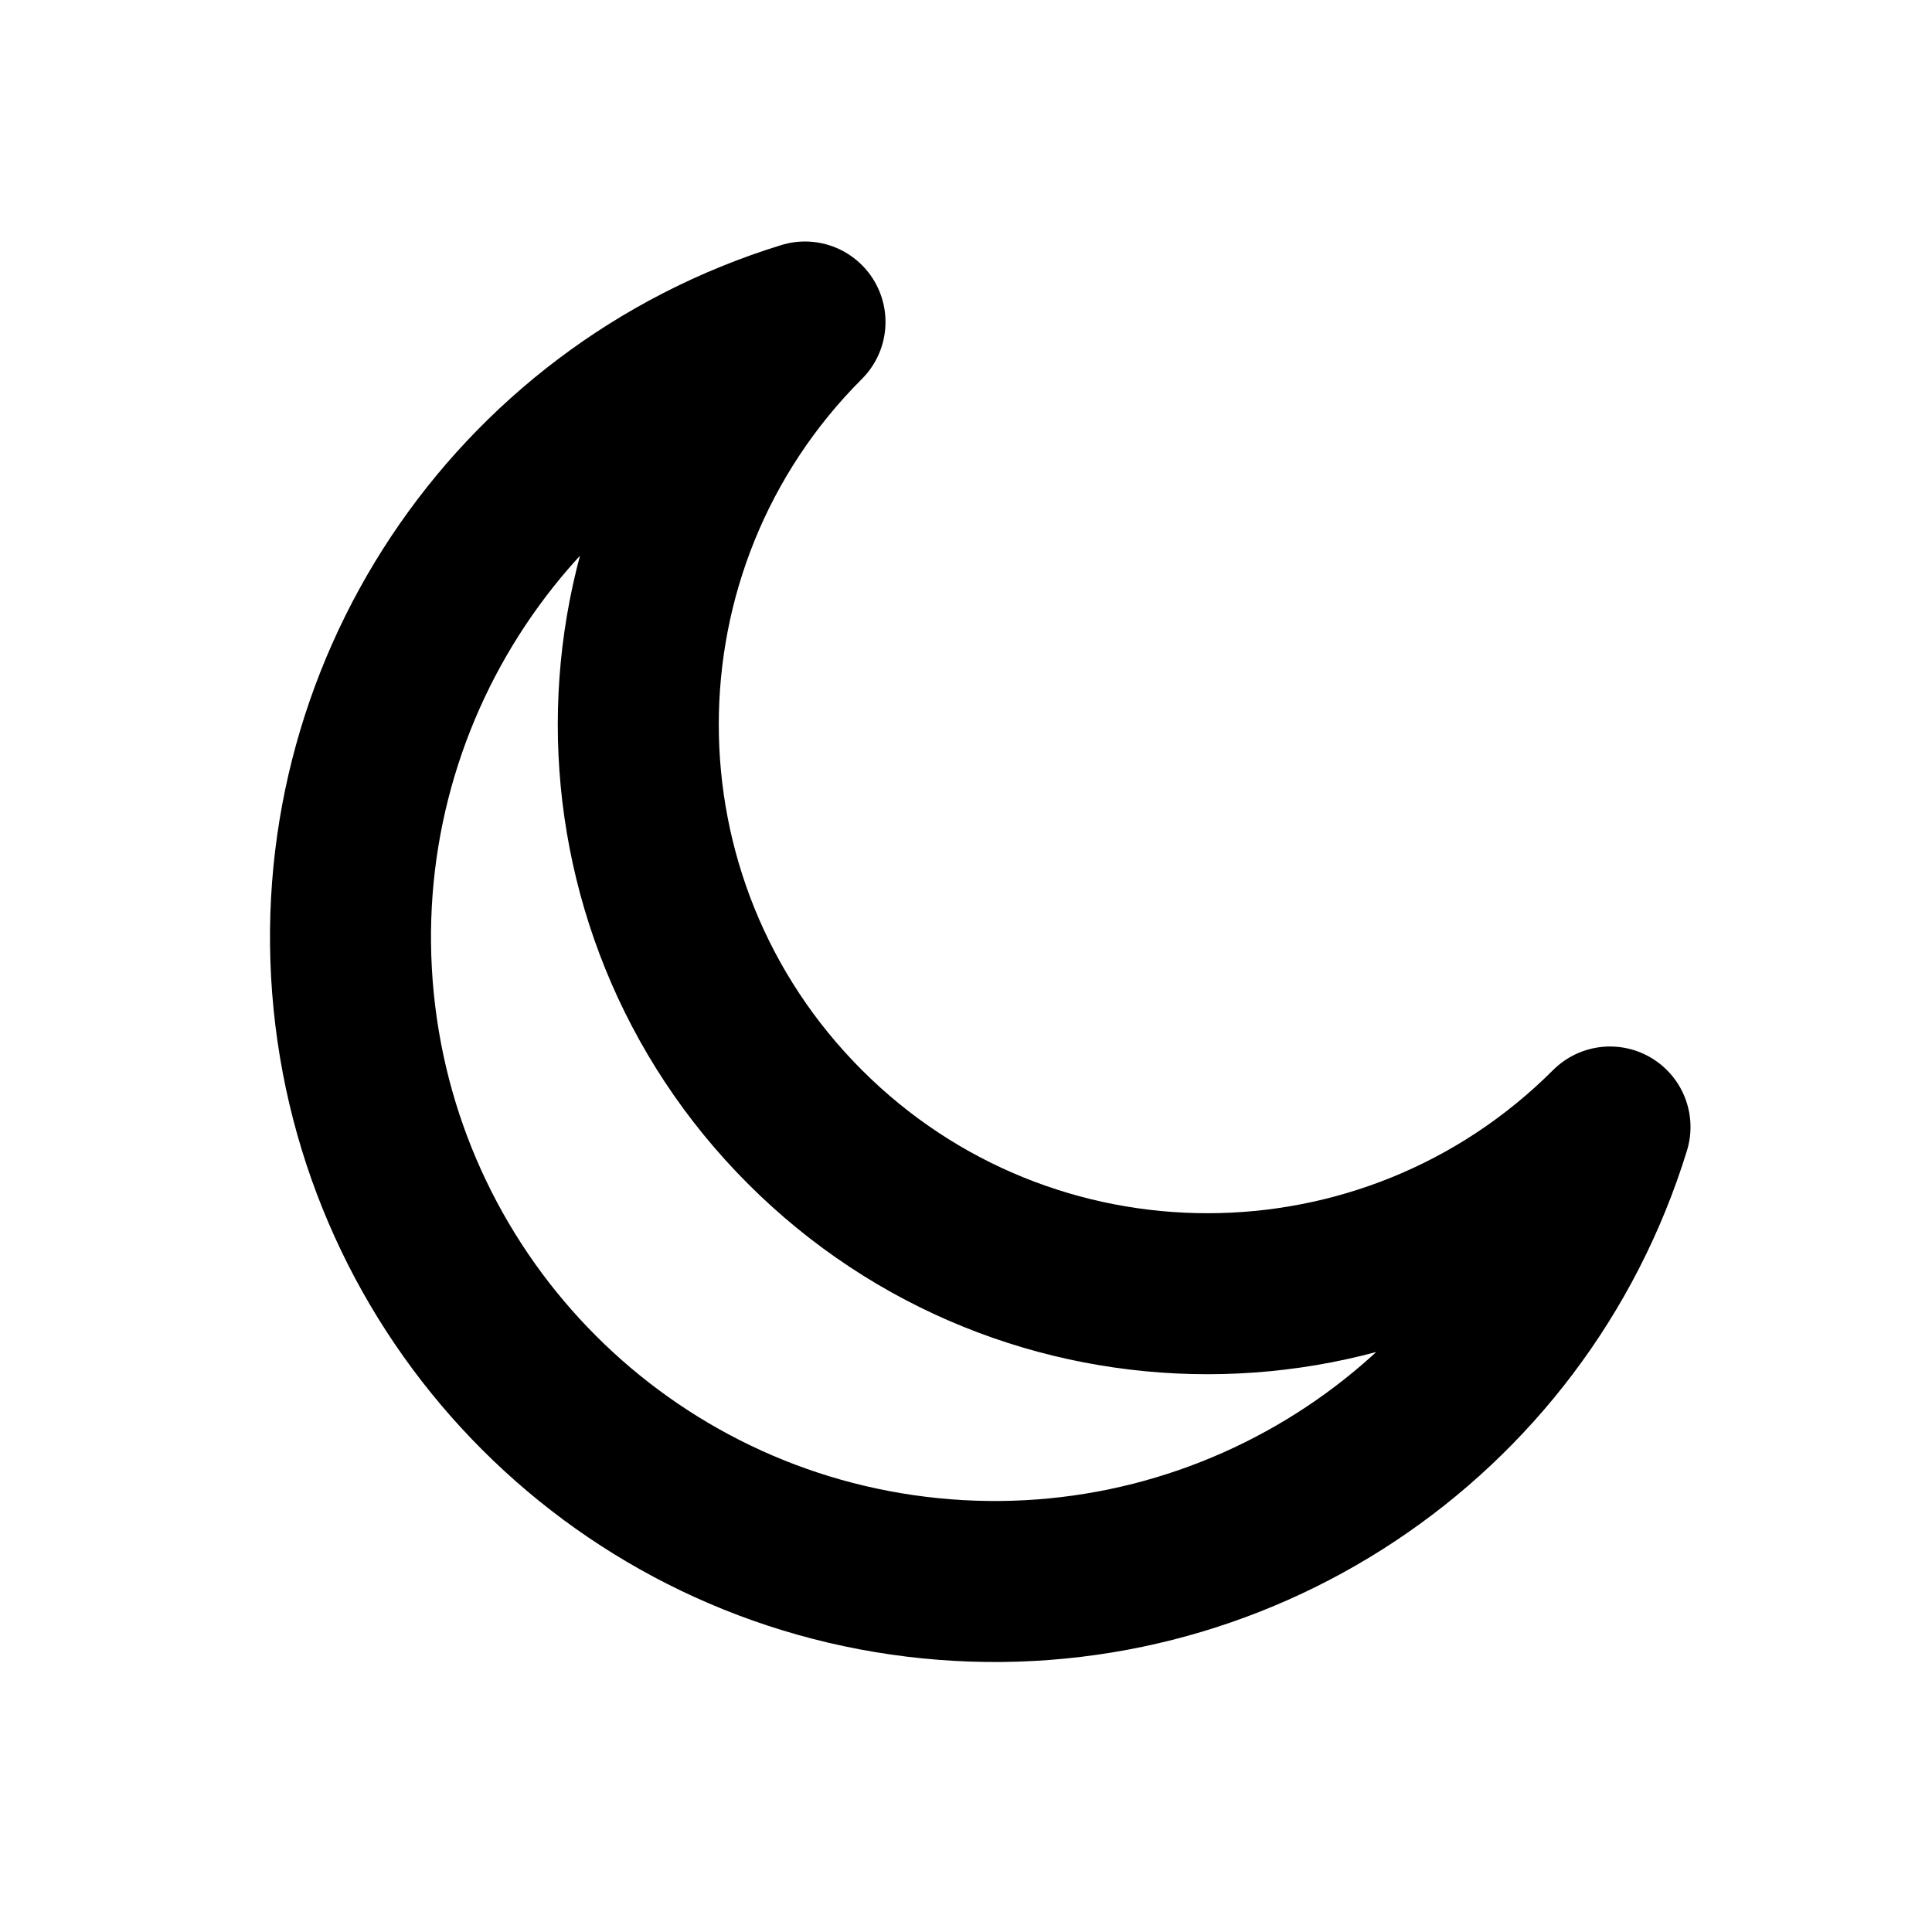
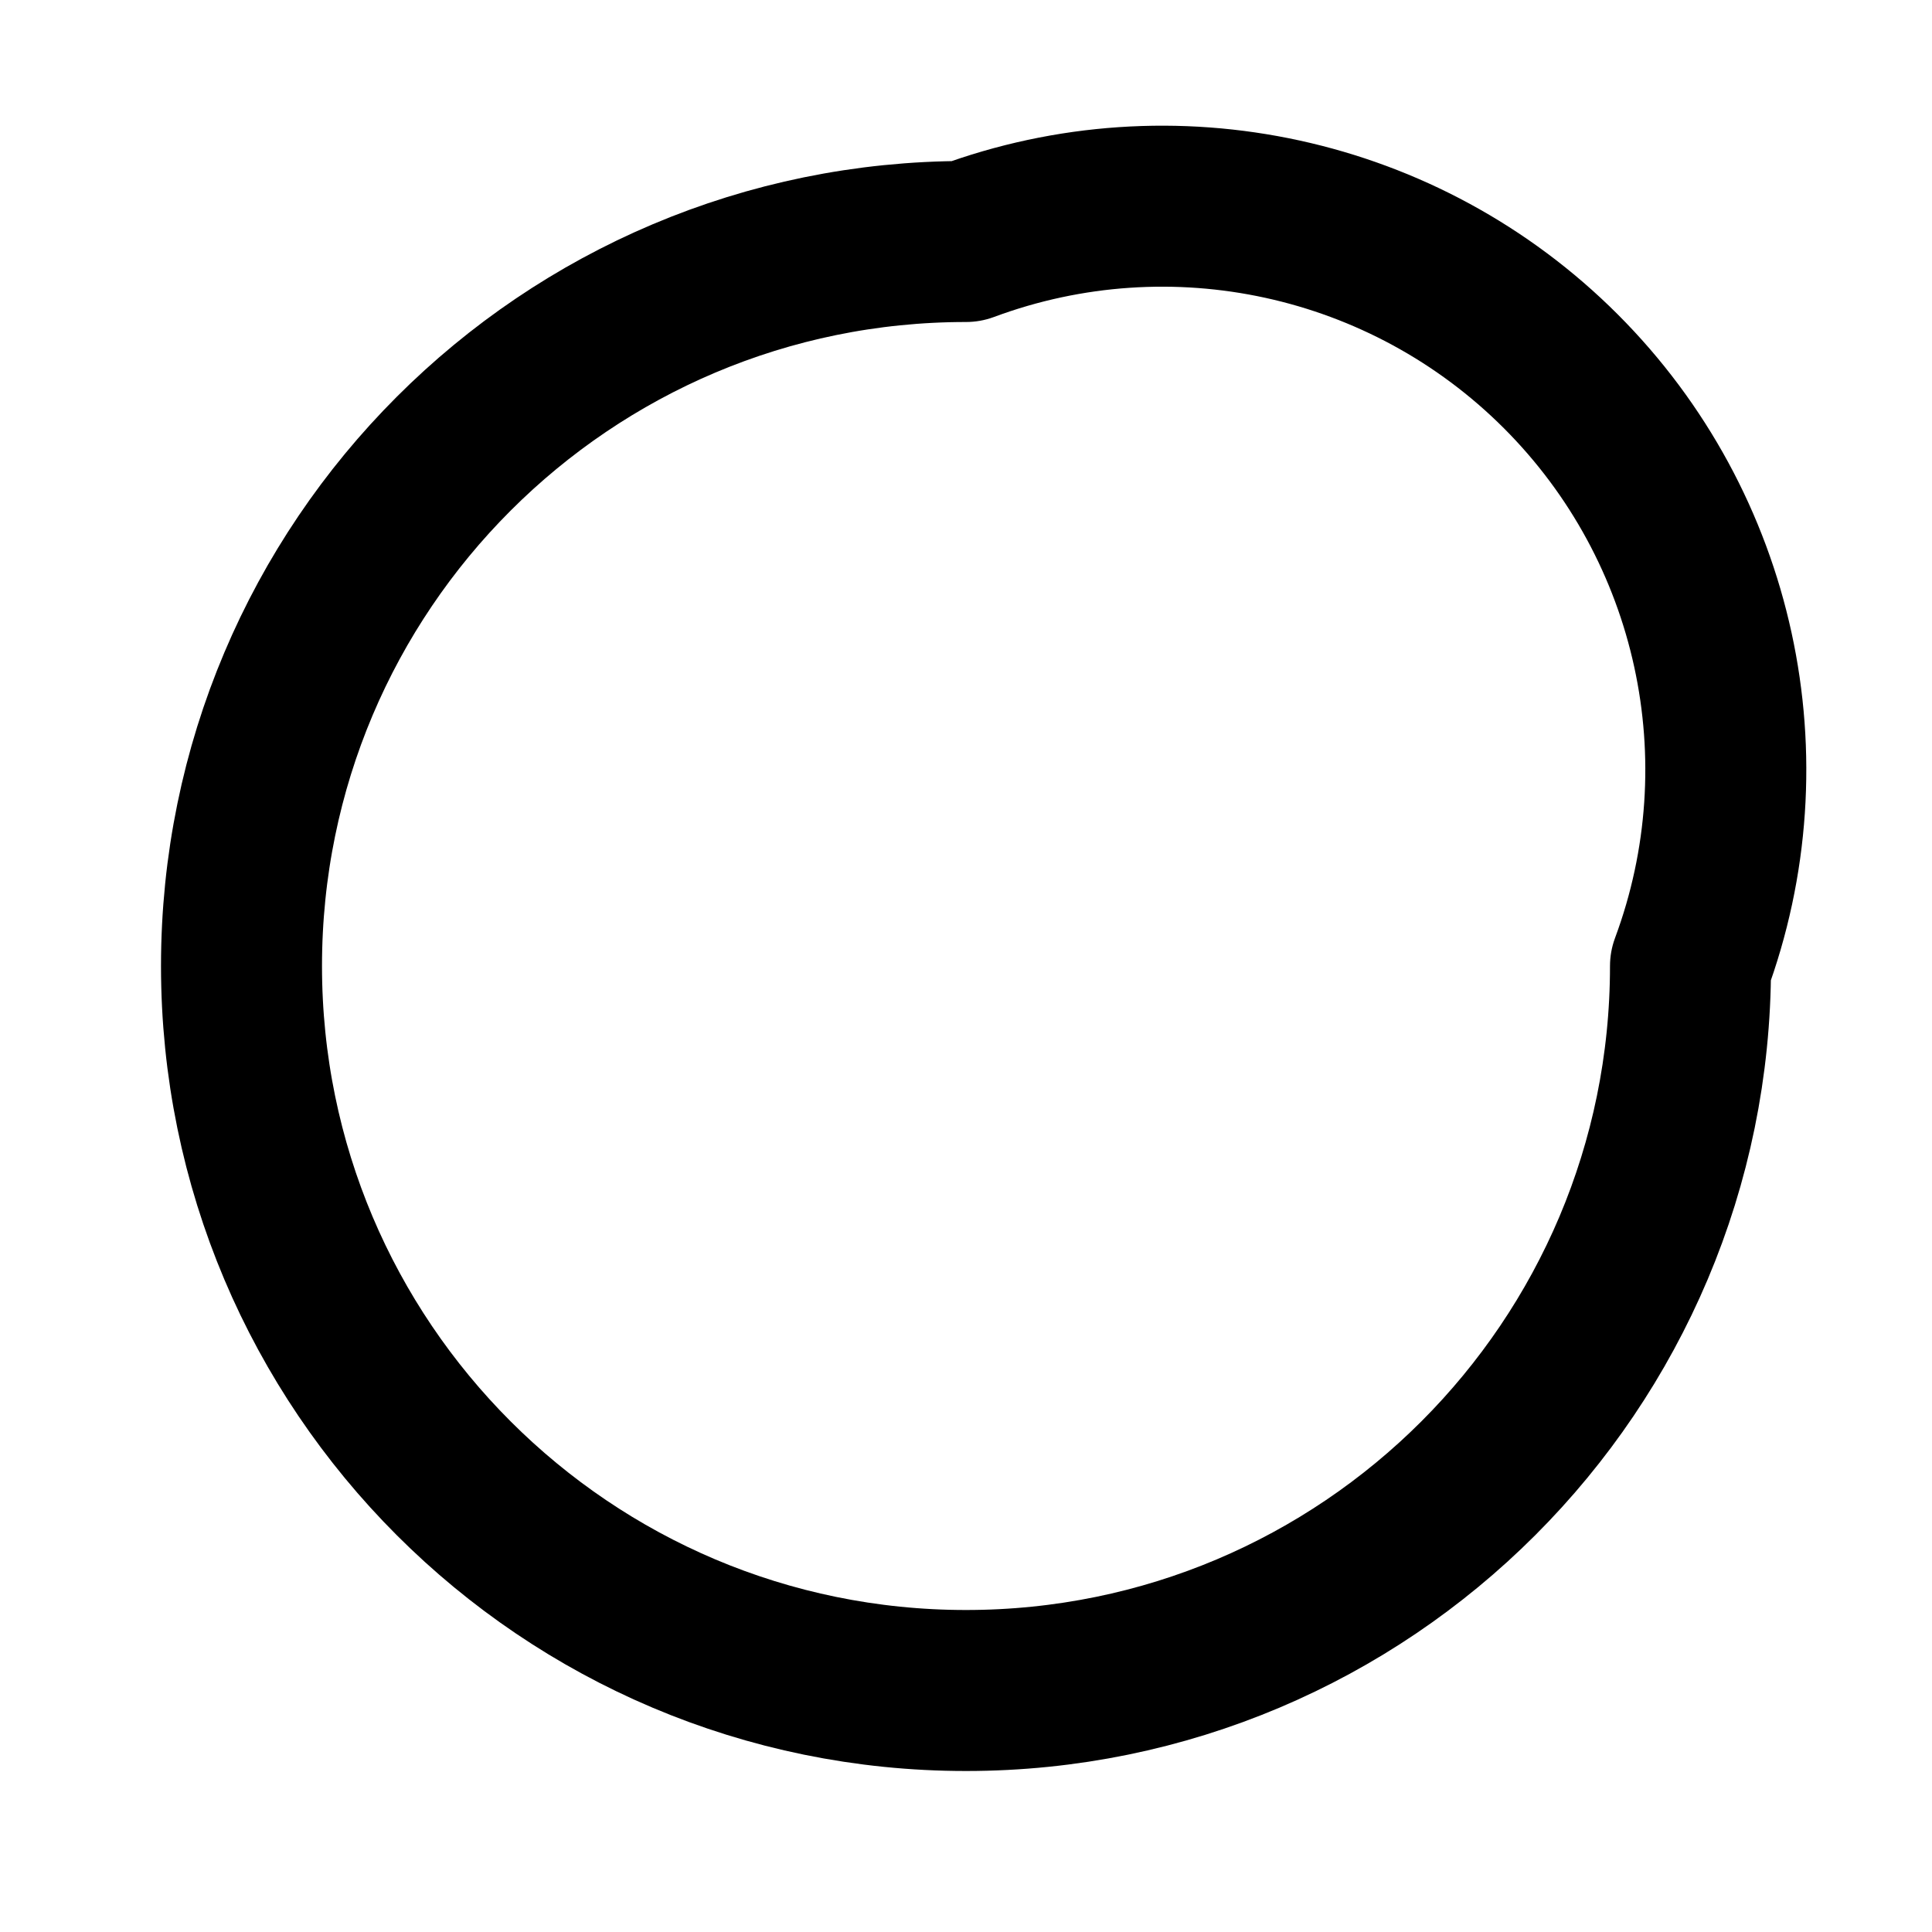
<svg xmlns="http://www.w3.org/2000/svg" viewBox="0 0 24 24">
-   <path d="M20 14 A8 8 0 1 1 10 4 A6 6 0 0 0 20 14 Z" fill="none" stroke="currentColor" stroke-width="2" stroke-linecap="round" stroke-linejoin="round" />
+   <path d="M12 3 A9 9 0 1 0 21 12 A7 7 0 0 0 12 3 Z" fill="none" stroke="currentColor" stroke-width="2" stroke-linecap="round" stroke-linejoin="round" />
</svg>
